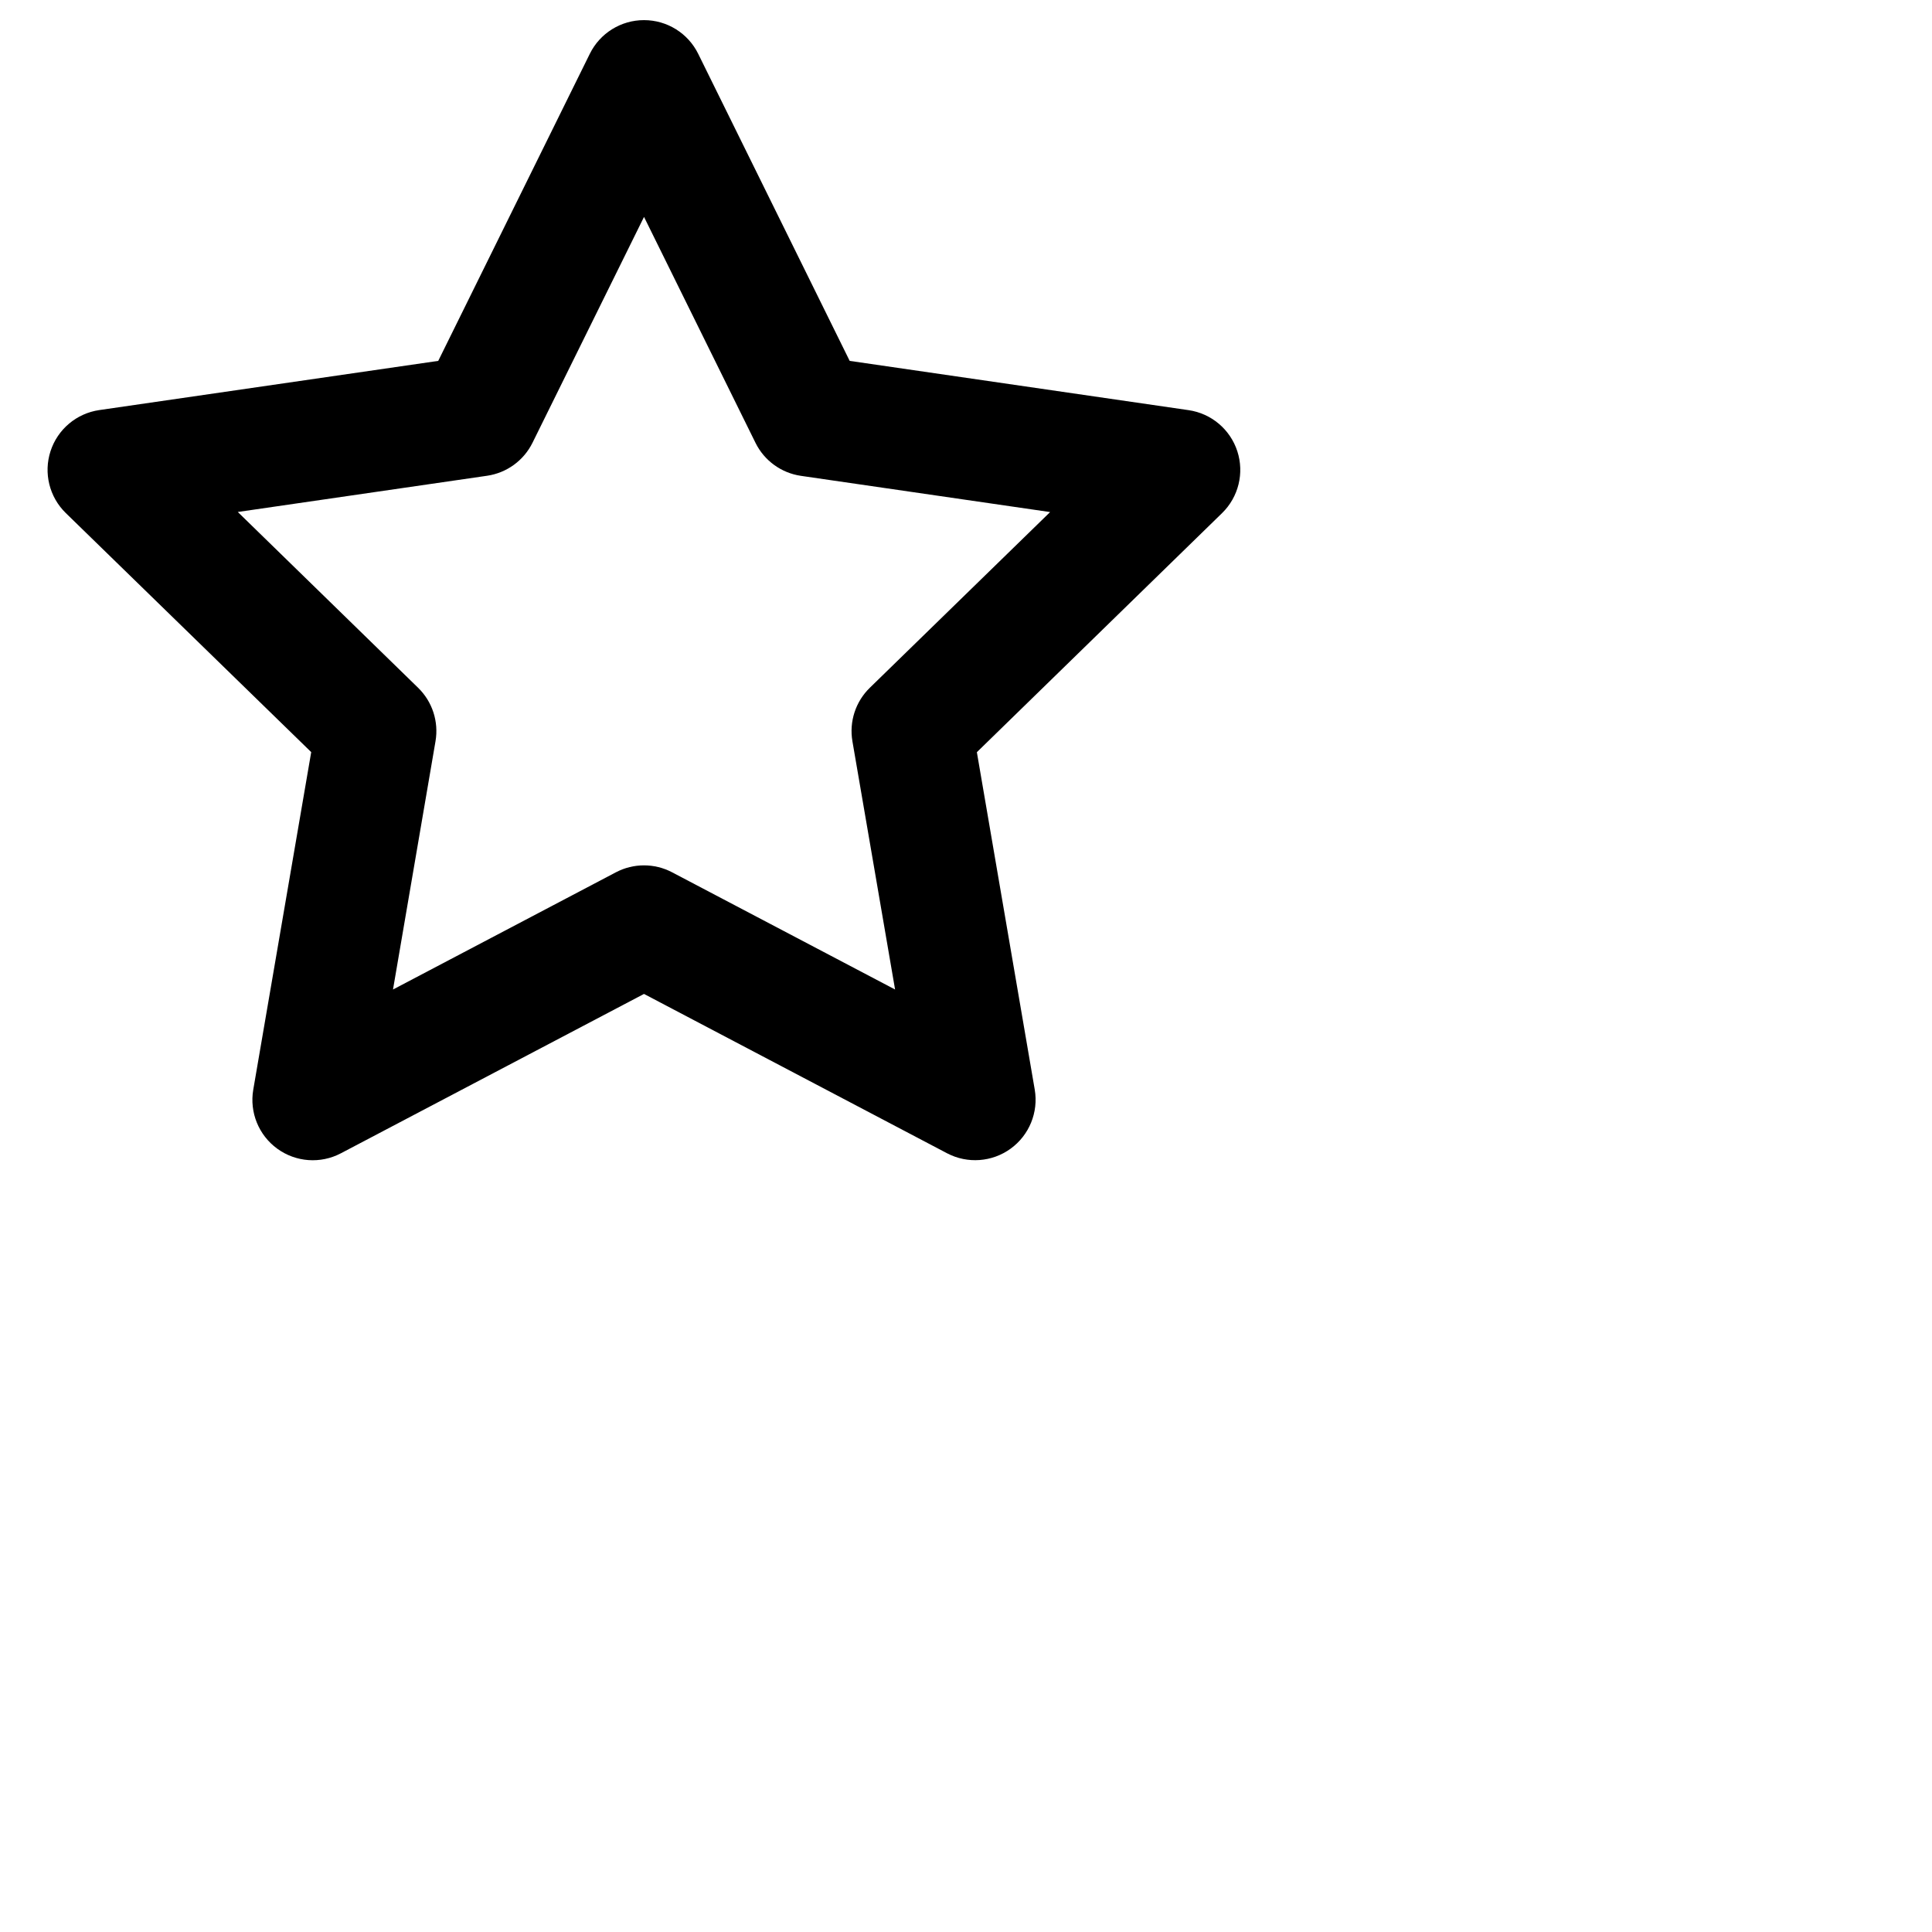
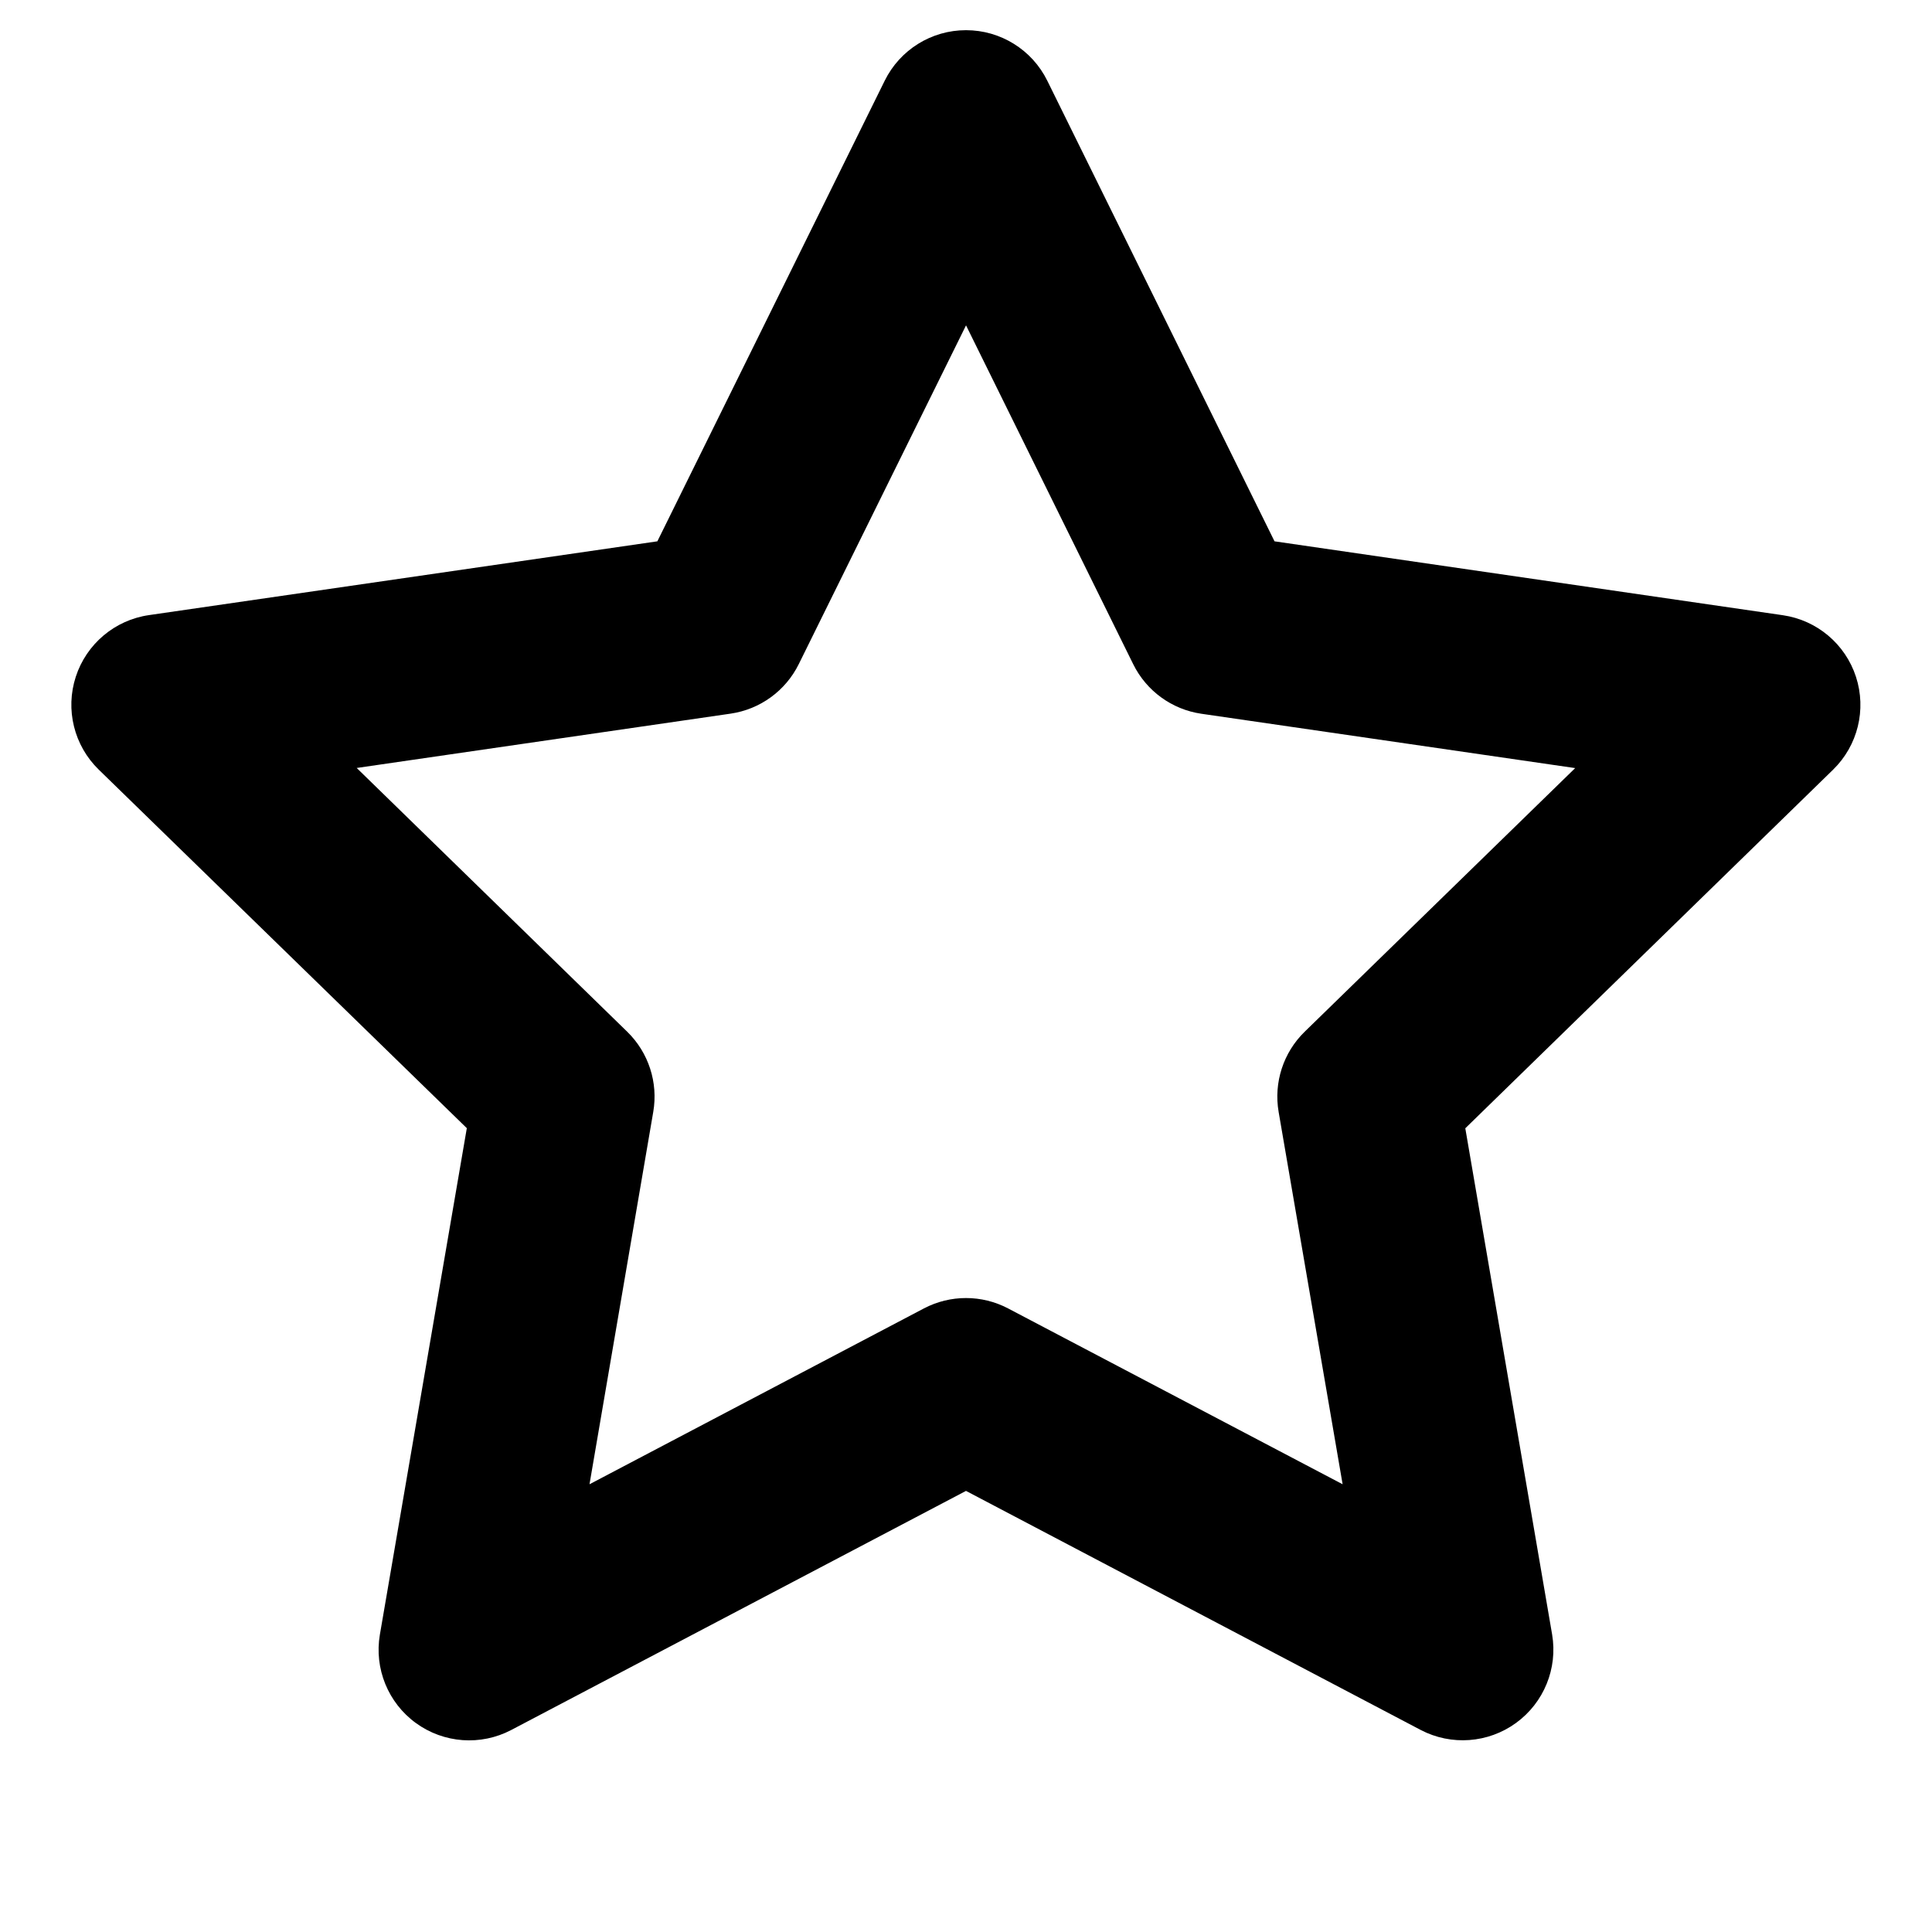
- <svg xmlns="http://www.w3.org/2000/svg" role="img" viewBox="0 0 24 24">
+ <svg xmlns="http://www.w3.org/2000/svg" role="img" viewBox="0 0 16 16">
  <path d="M8 .25a.75.75 0 0 1 .673.418l1.882 3.815 4.21.612a.75.75 0 0 1 .416 1.279l-3.046 2.97.719 4.192a.751.751 0 0 1-1.088.791L8 12.347l-3.766 1.98a.75.75 0 0 1-1.088-.79l.72-4.194L.818 6.374a.75.75 0 0 1 .416-1.28l4.21-.611L7.327.668A.75.75 0 0 1 8 .25Zm0 2.445L6.615 5.5a.75.75 0 0 1-.564.41l-3.097.45 2.24 2.184a.75.75 0 0 1 .216.664l-.528 3.084 2.769-1.456a.75.75 0 0 1 .698 0l2.77 1.456-.53-3.084a.75.75 0 0 1 .216-.664l2.24-2.183-3.096-.45a.75.75 0 0 1-.564-.41L8 2.694Z" />
</svg>
